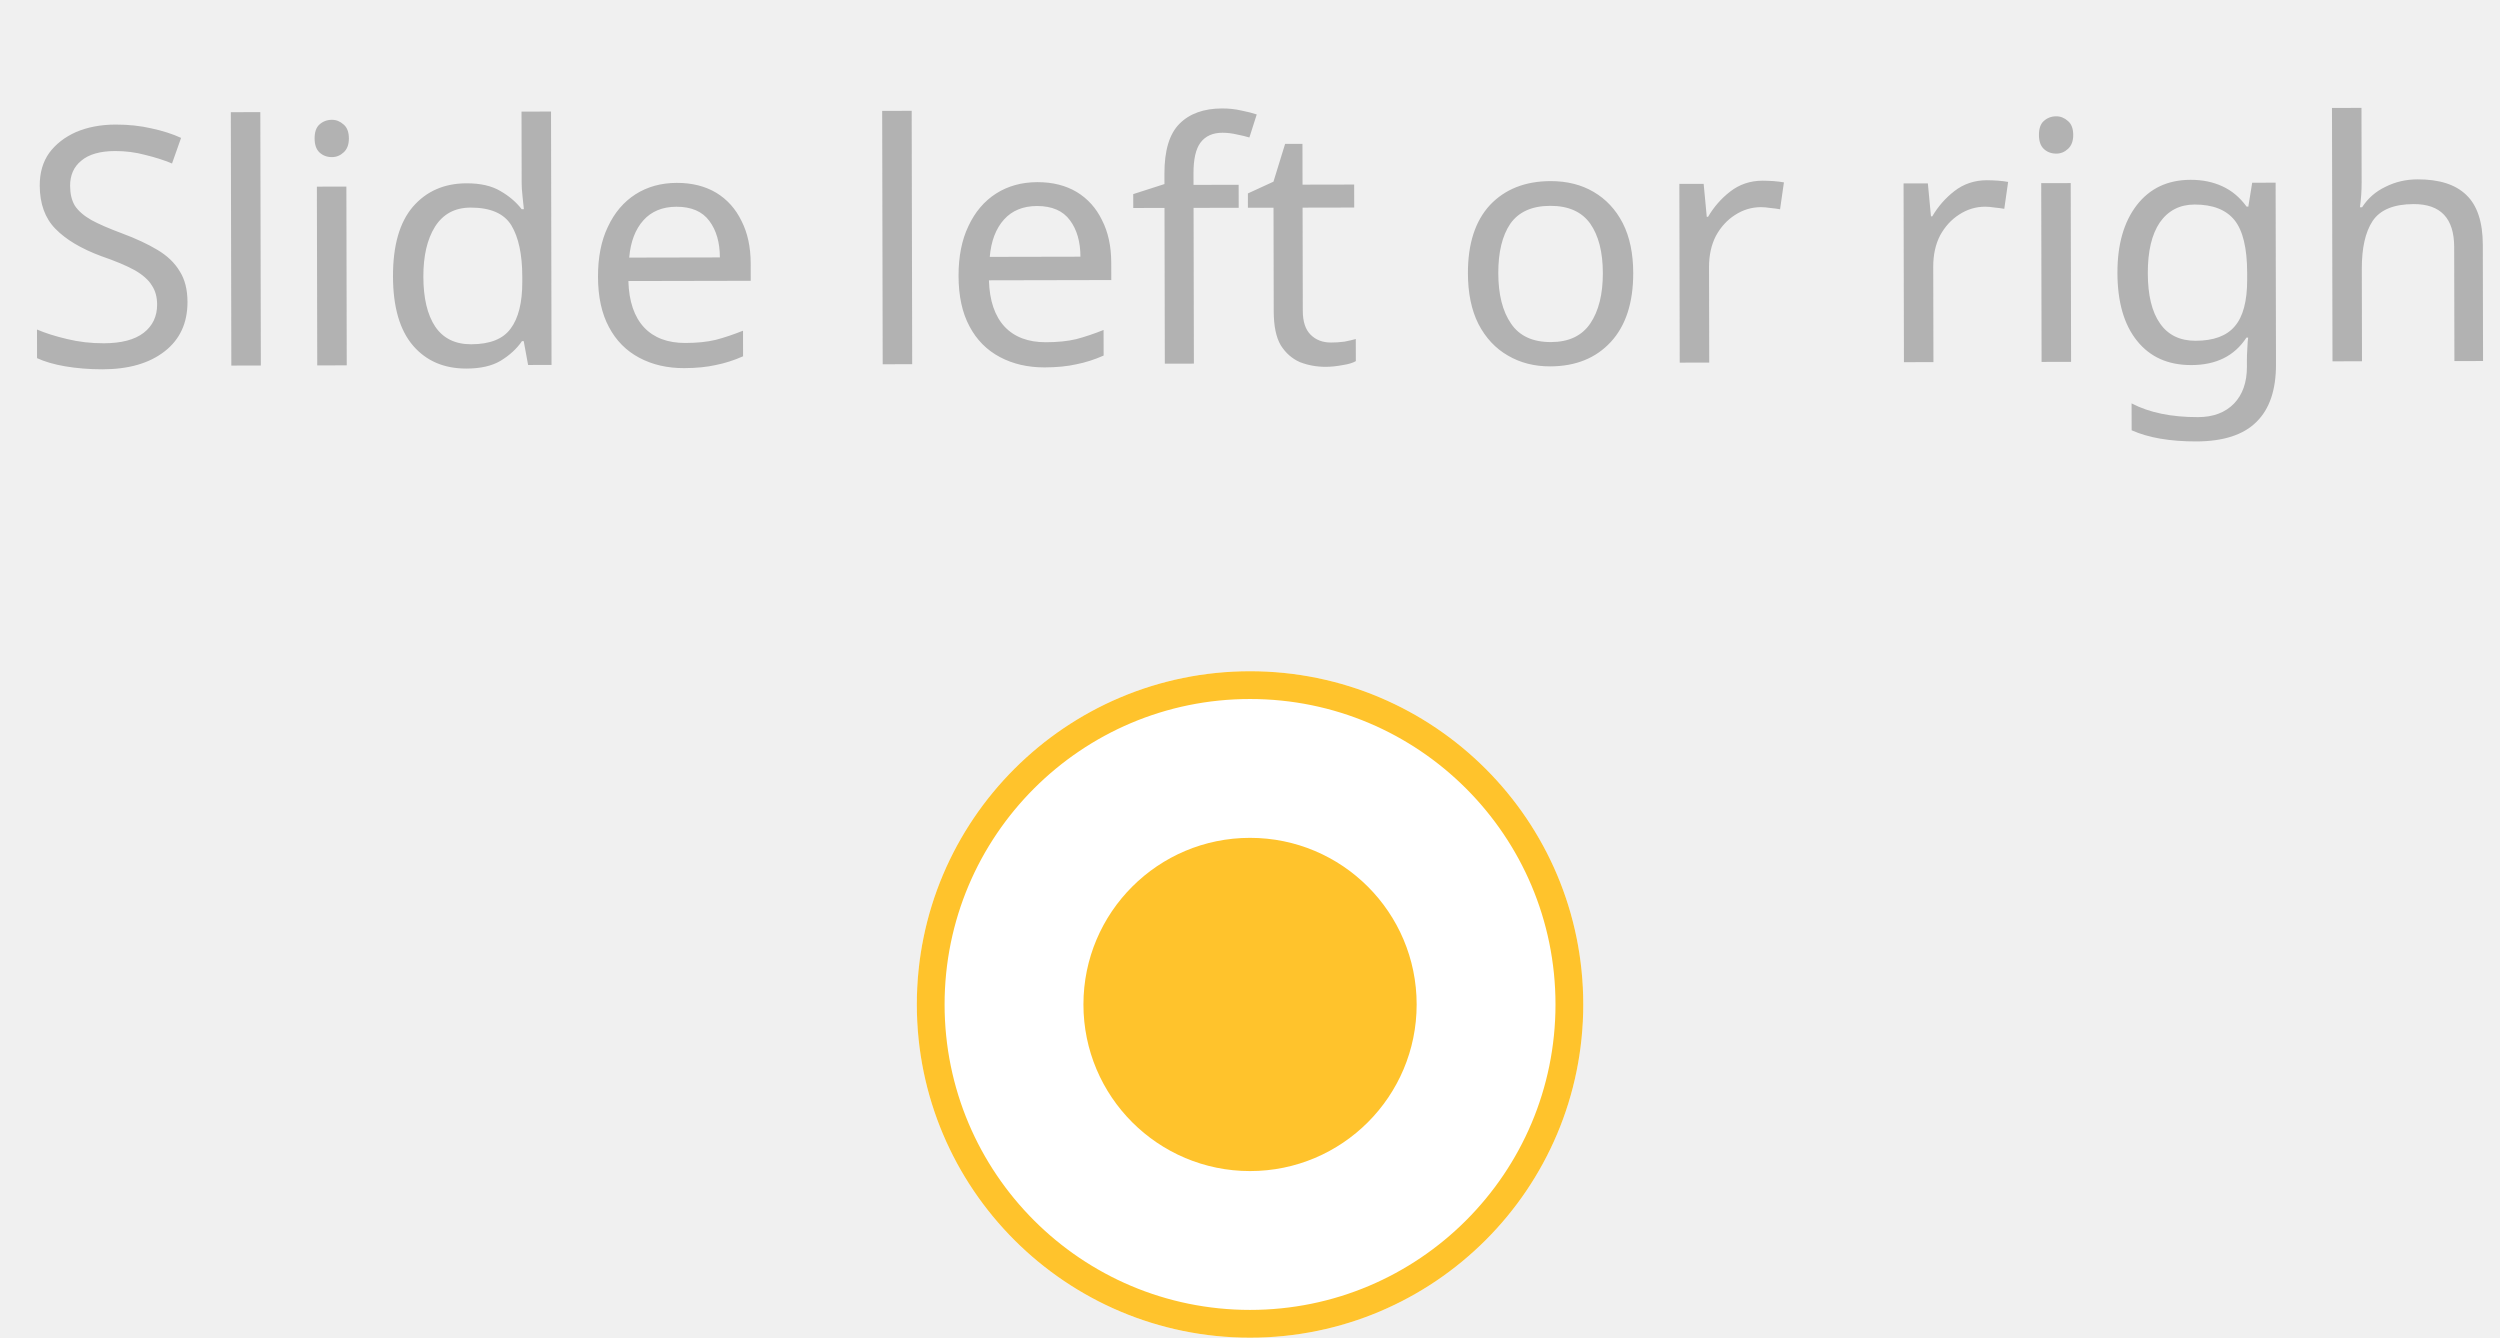
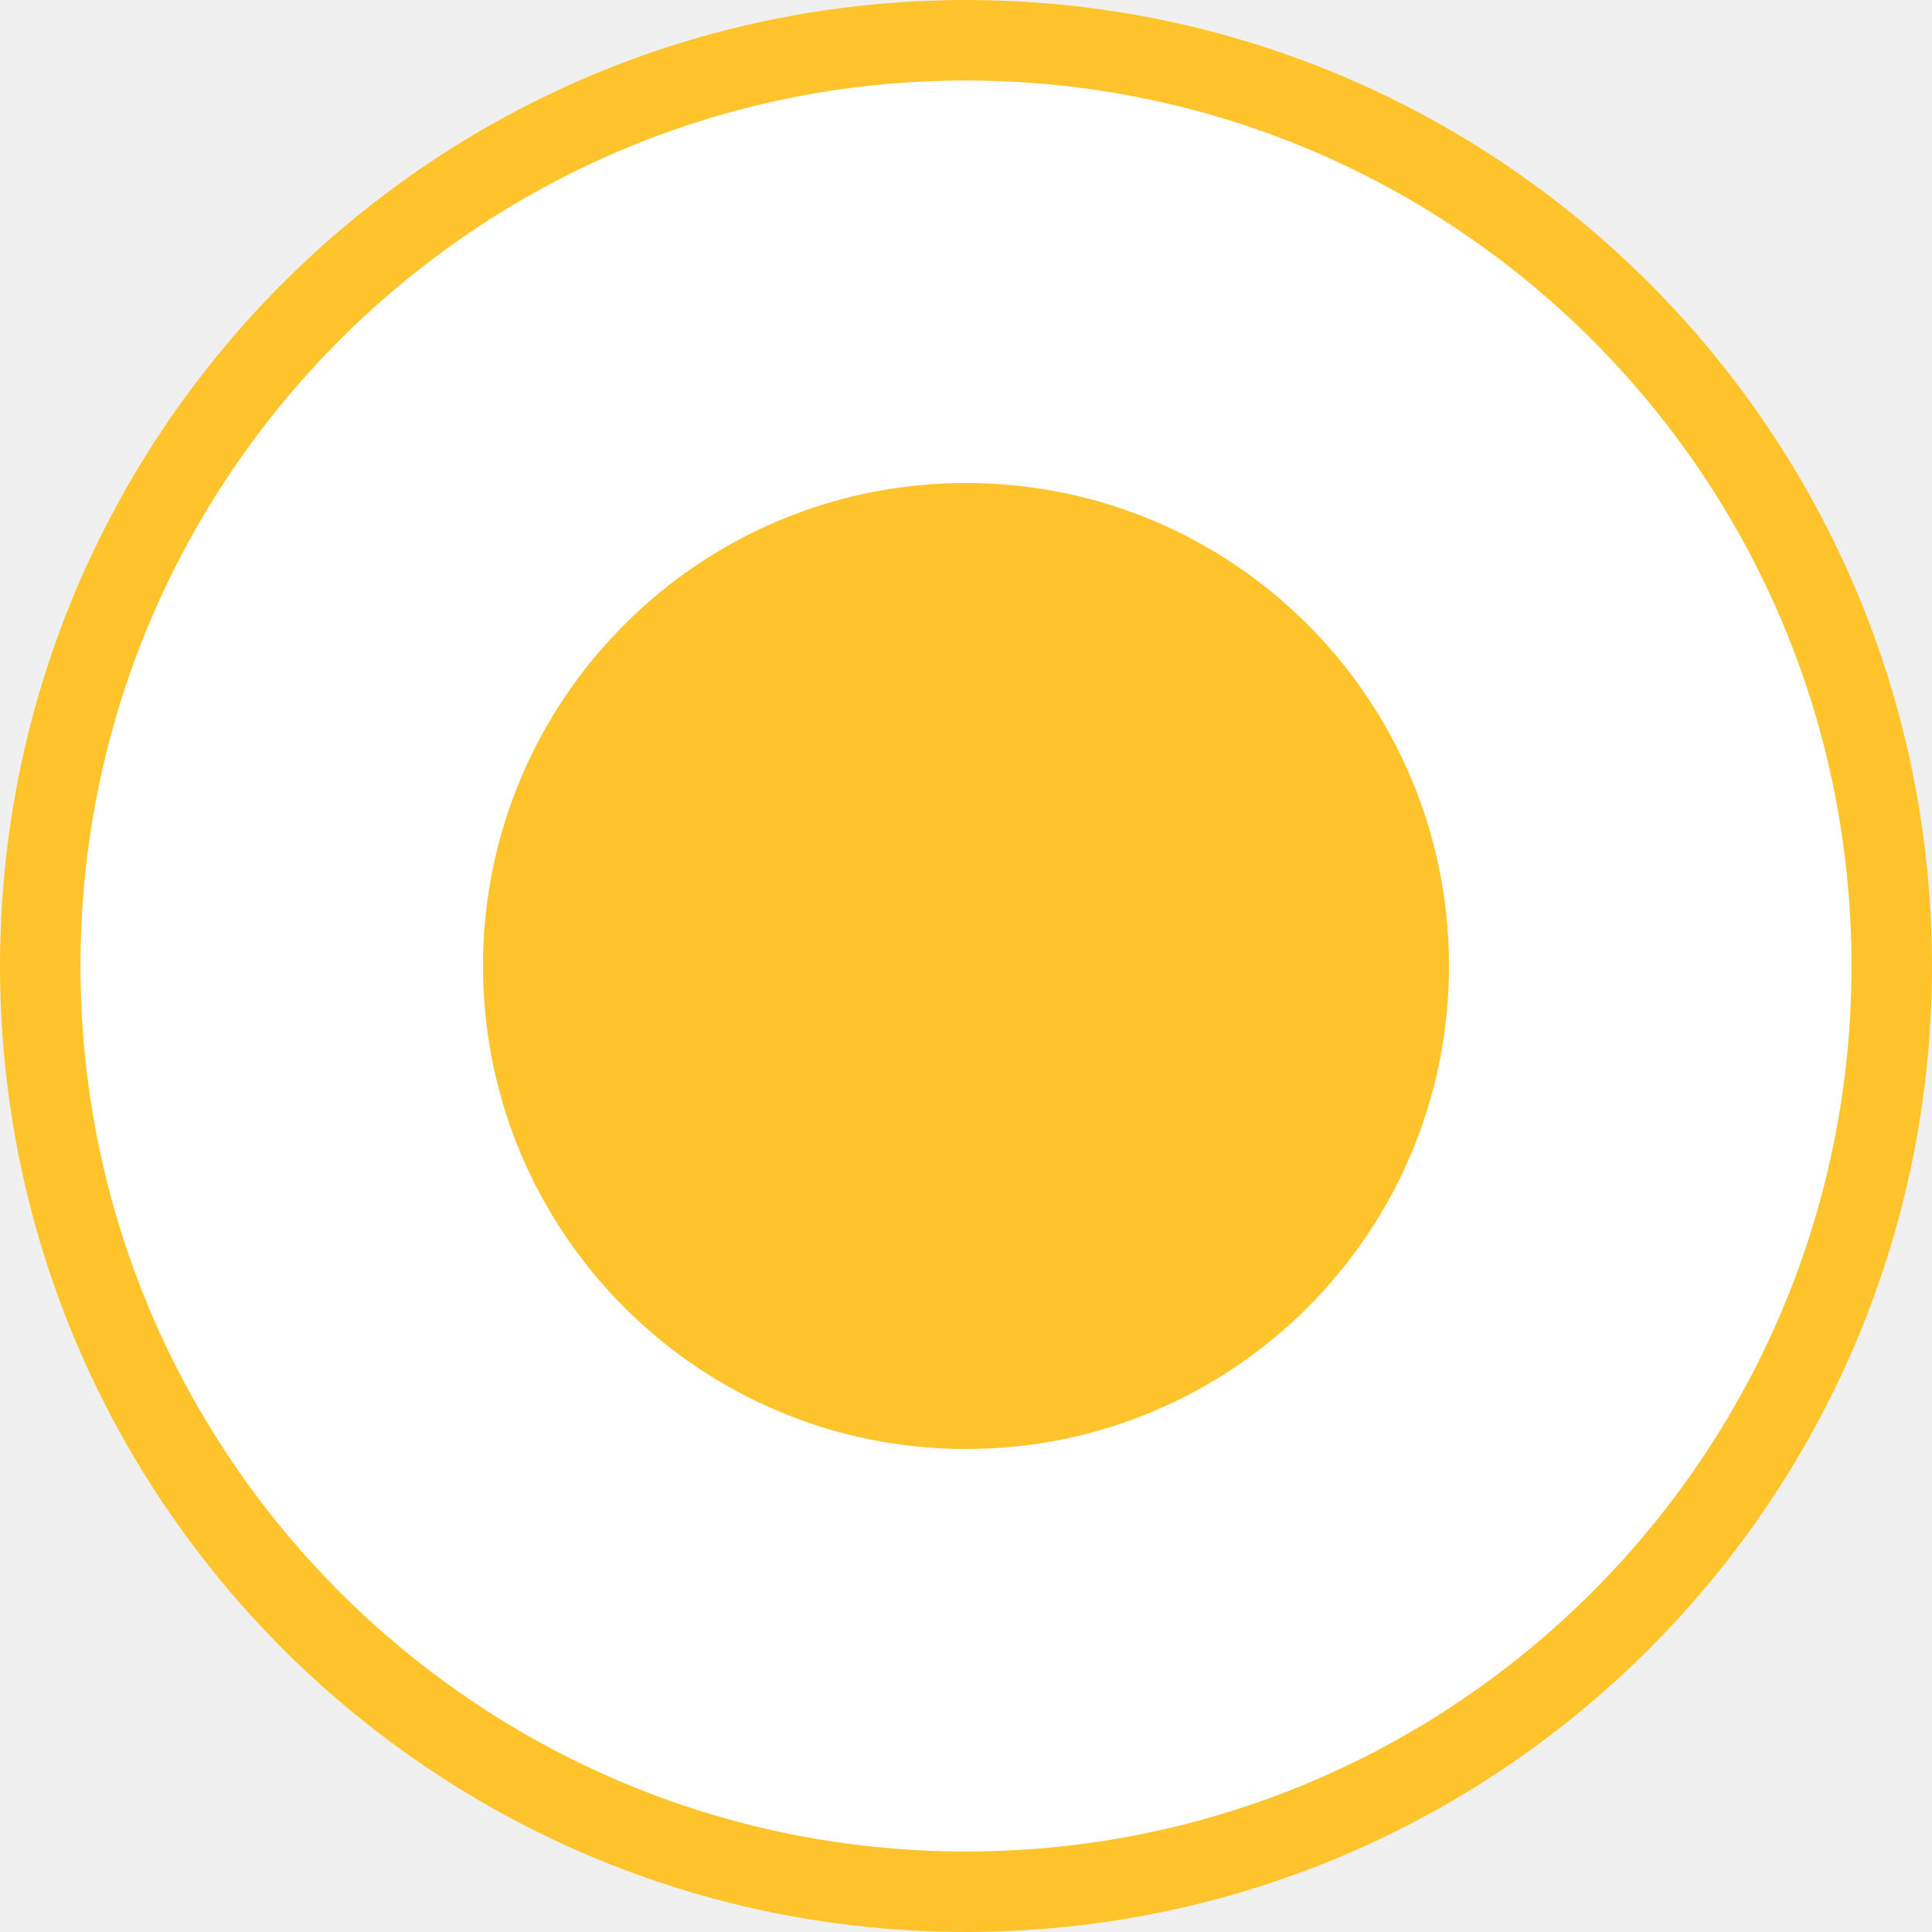
- <svg xmlns="http://www.w3.org/2000/svg" width="90.031" height="48.173" viewBox="0 0 90.031 48.173">
-   <g id="Group_11574" data-name="Group 11574" transform="translate(-895.983 -284.827)">
+ <svg xmlns="http://www.w3.org/2000/svg" width="24" height="24" viewBox="0 0 24 24">
+   <g id="Group_11574" data-name="Group 11574" transform="translate(-929 -309)">
    <g id="Ellipse_149" data-name="Ellipse 149" transform="translate(929 309)" fill="#fff" stroke="#ffc32c" stroke-width="1">
      <circle cx="12" cy="12" r="12" stroke="none" />
      <circle cx="12" cy="12" r="11.5" fill="none" />
    </g>
    <circle id="Ellipse_150" data-name="Ellipse 150" cx="6" cy="6" r="6" transform="translate(935 315)" fill="#ffc32c" />
  </g>
-   <text id="Slide_left_or_right" data-name="Slide left or right" transform="translate(45.026 13.091) rotate(-0.116)" fill="#b2b2b2" font-size="12" font-family="SegoeUI, Segoe UI">
-     <tspan x="-44.3" y="0">
- 			Slide left or right
- 		</tspan>
-   </text>
</svg>
